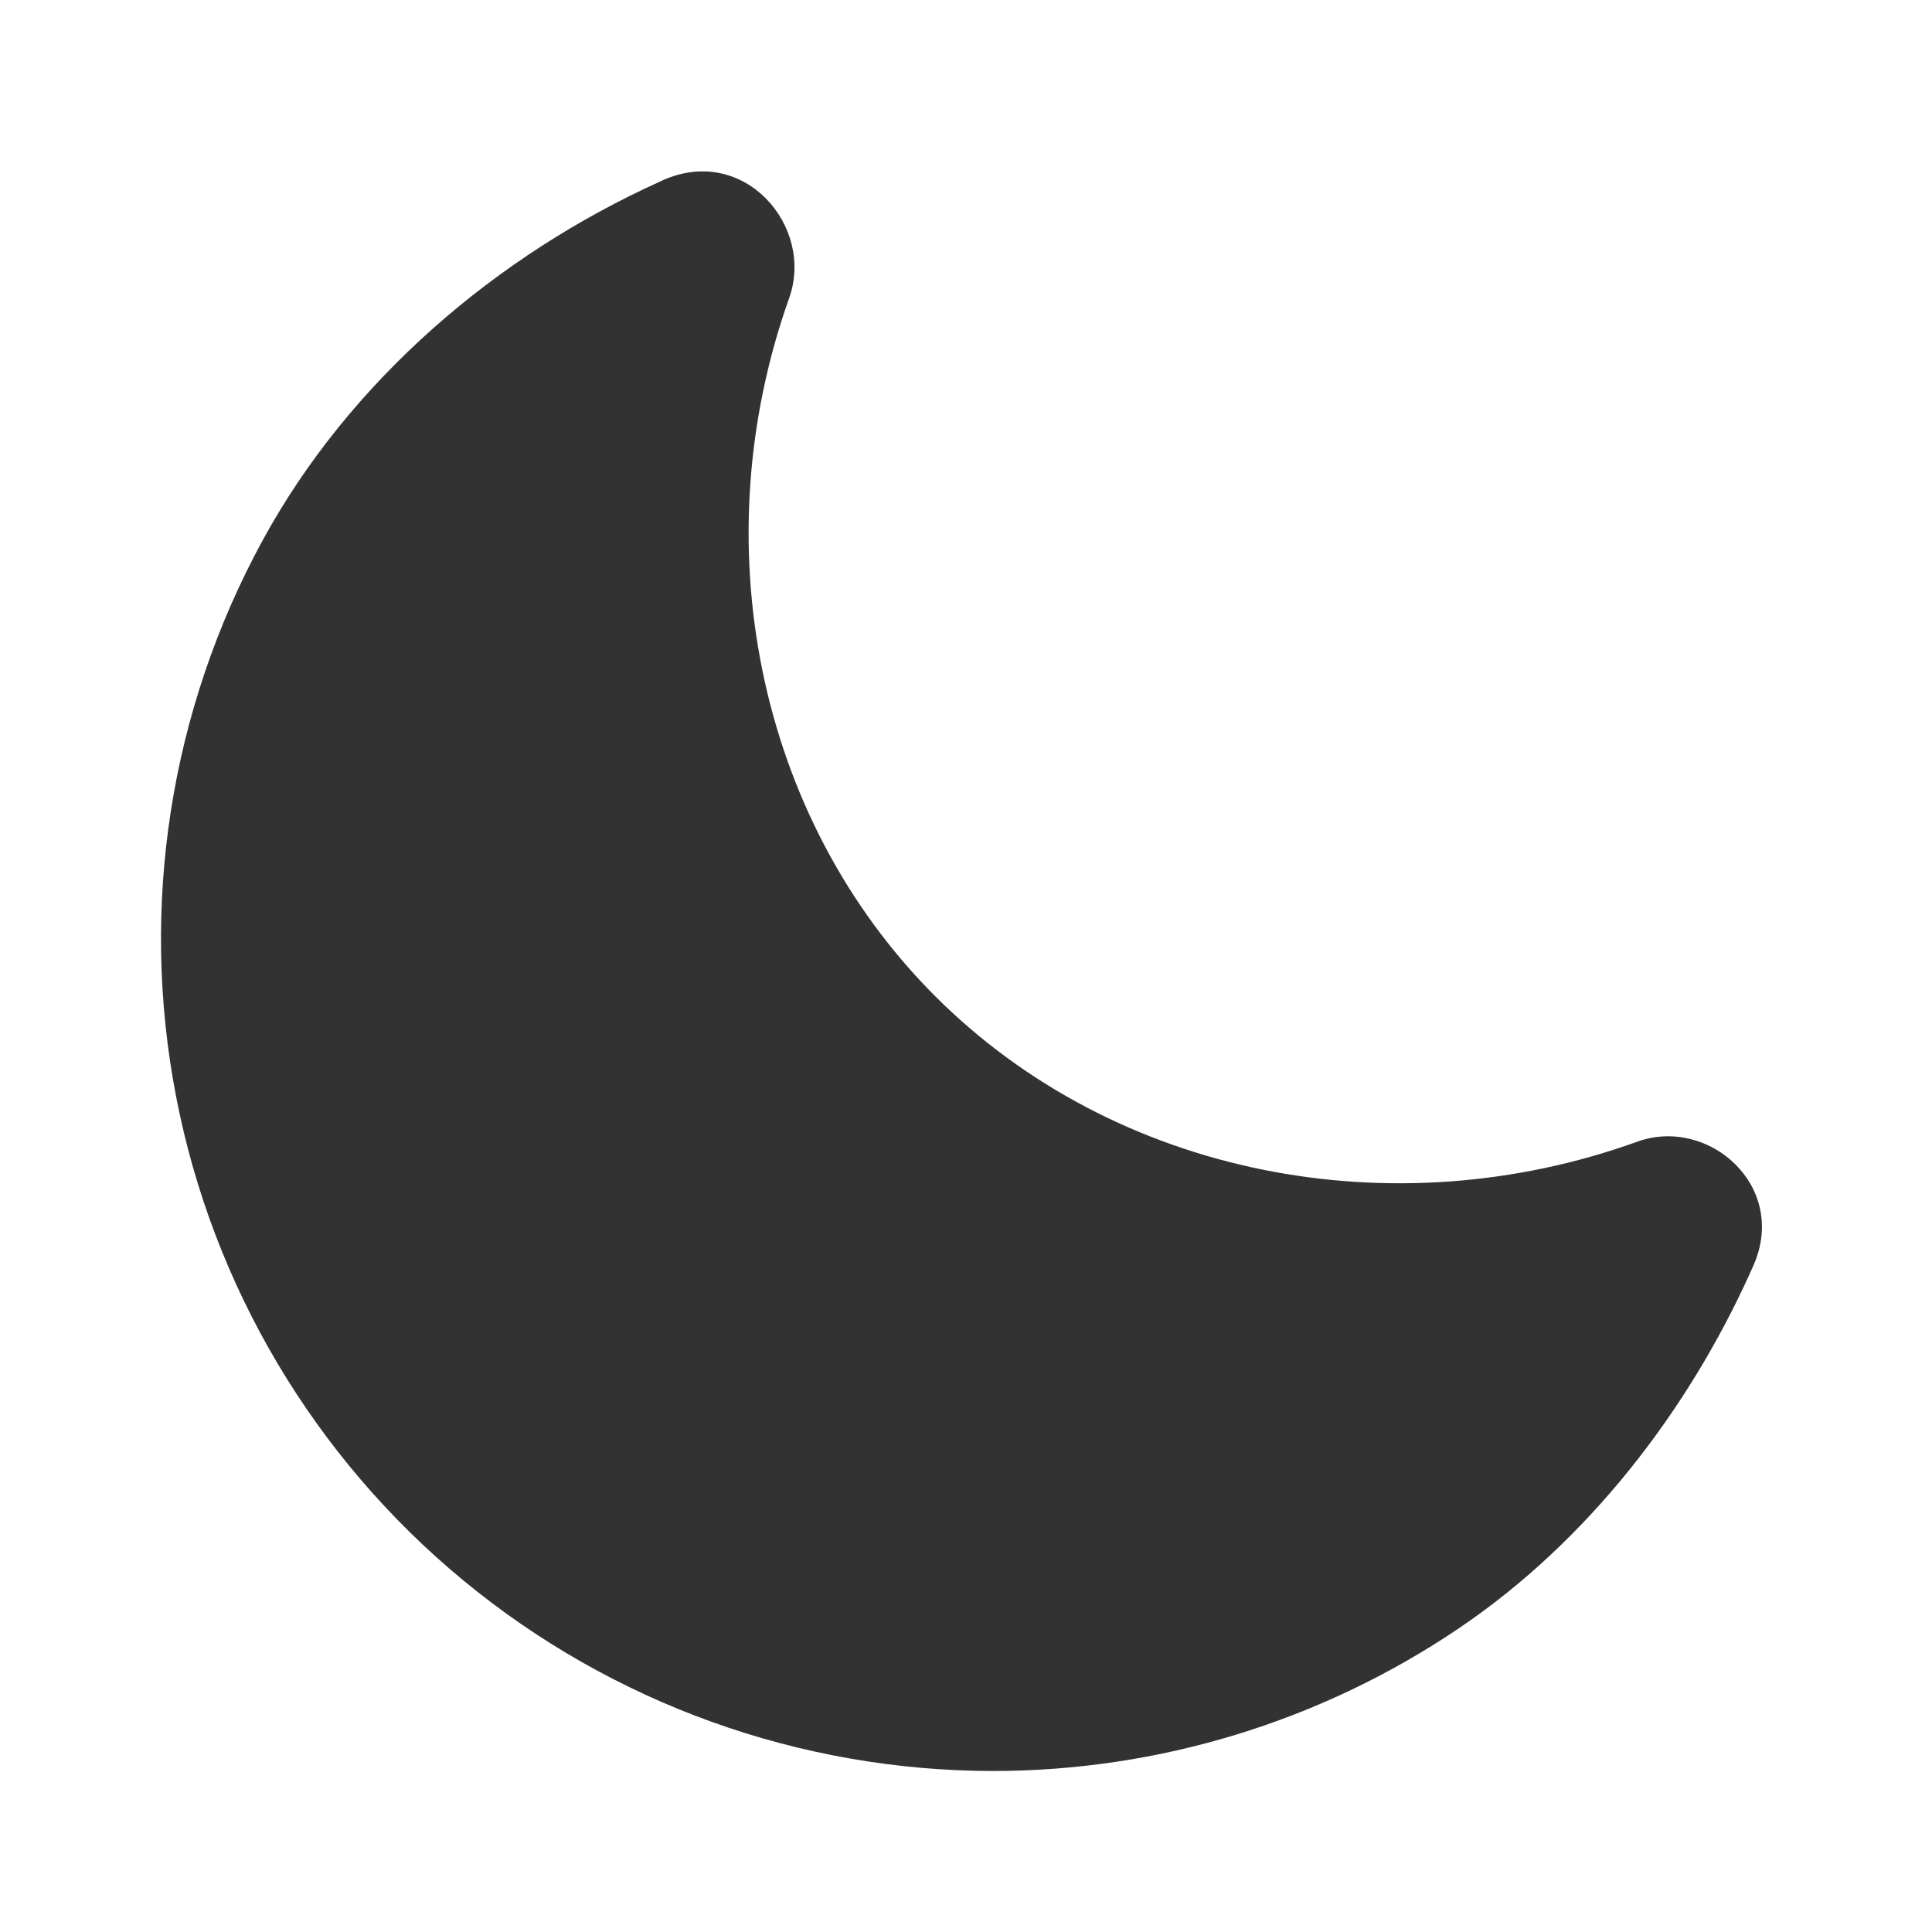
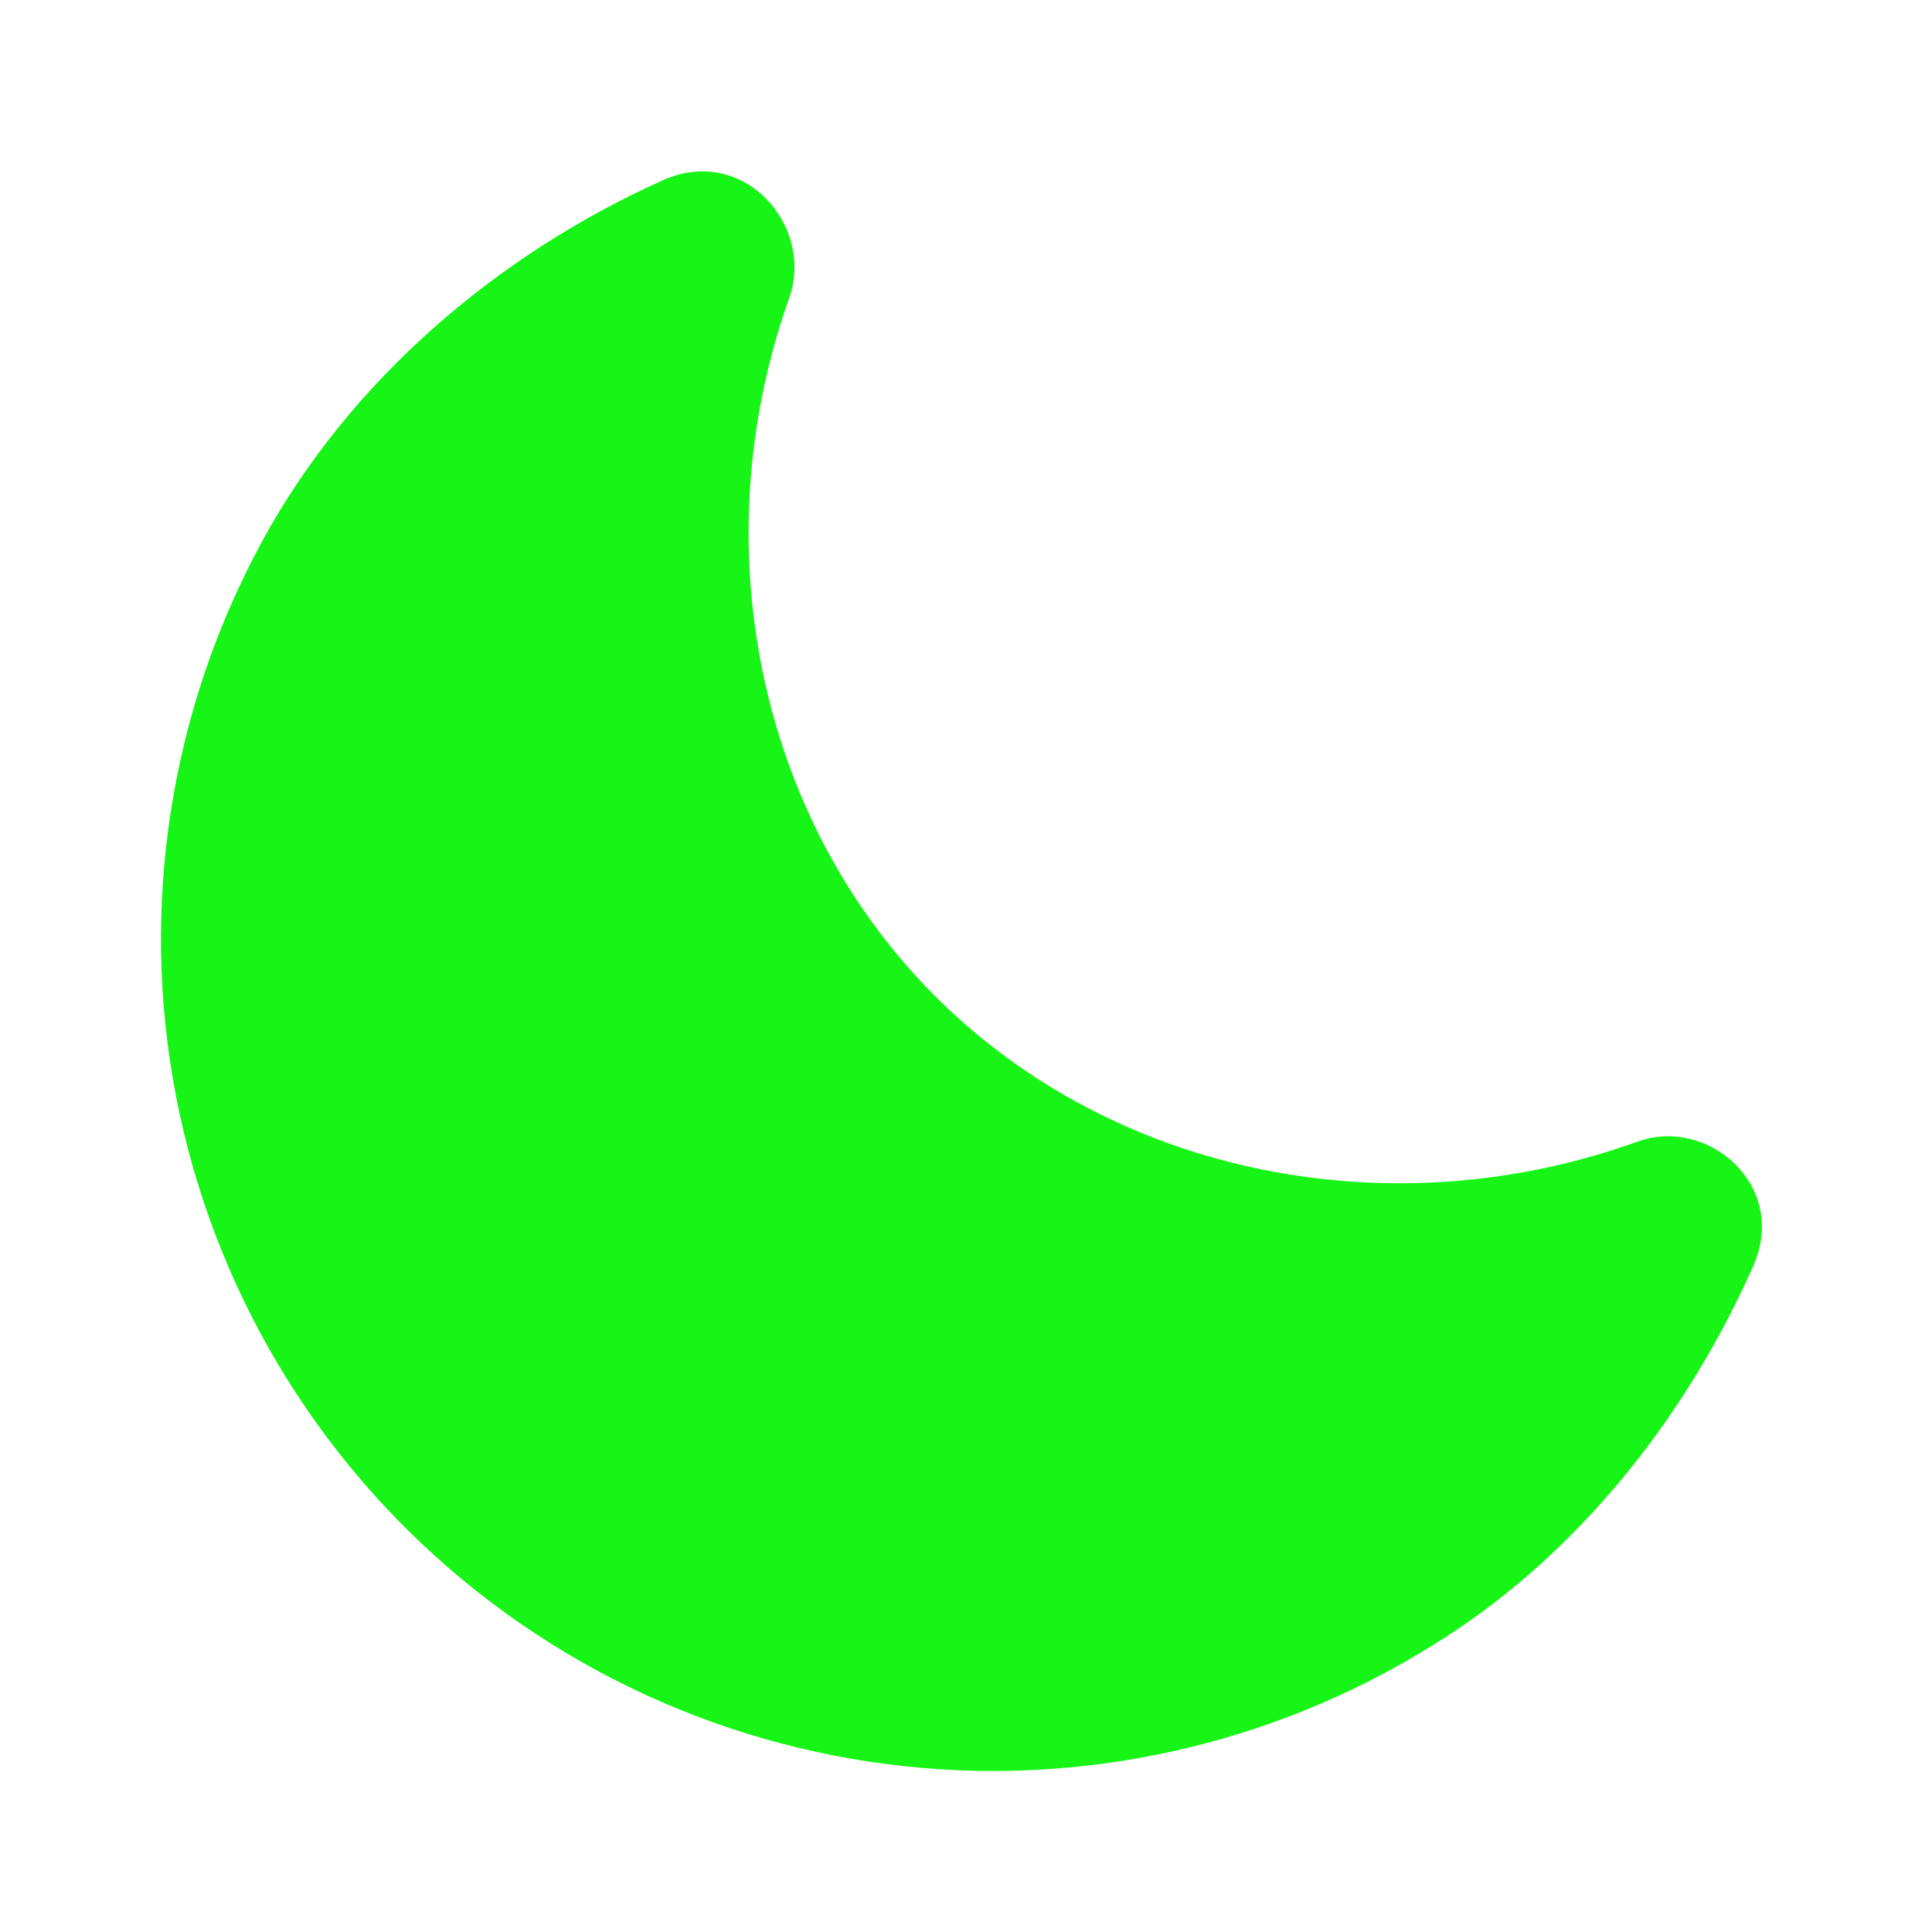
<svg xmlns="http://www.w3.org/2000/svg" width="800px" height="800px" viewBox="0 0 24 24" fill="none">
  <rect width="24" height="24" fill="none" />
-   <path fill-rule="evenodd" clip-rule="evenodd" d="M8.231 2.24C9.243 1.787 10.12 2.811 9.804 3.701C8.729 6.719 9.389 10.147 11.619 12.377C13.861 14.617 17.311 15.275 20.34 14.182C21.221 13.864 22.217 14.732 21.782 15.72C21.769 15.749 21.756 15.778 21.743 15.807C20.967 17.527 19.727 19.143 18.123 20.227C16.413 21.383 14.396 22 12.332 22H12.331C9.93 21.997 7.606 21.16 5.755 19.632C3.905 18.104 2.643 15.98 2.188 13.624C1.732 11.268 2.111 8.827 3.259 6.719C4.347 4.721 6.176 3.169 8.202 2.254L8.231 2.24Z" fill="#323232" />
+   <path fill-rule="evenodd" clip-rule="evenodd" d="M8.231 2.24C9.243 1.787 10.12 2.811 9.804 3.701C8.729 6.719 9.389 10.147 11.619 12.377C13.861 14.617 17.311 15.275 20.34 14.182C21.221 13.864 22.217 14.732 21.782 15.72C21.769 15.749 21.756 15.778 21.743 15.807C20.967 17.527 19.727 19.143 18.123 20.227C16.413 21.383 14.396 22 12.332 22H12.331C9.93 21.997 7.606 21.16 5.755 19.632C3.905 18.104 2.643 15.98 2.188 13.624C1.732 11.268 2.111 8.827 3.259 6.719C4.347 4.721 6.176 3.169 8.202 2.254L8.231 2.24Z" fill="rgb(22, 245, 22)" />
</svg>
